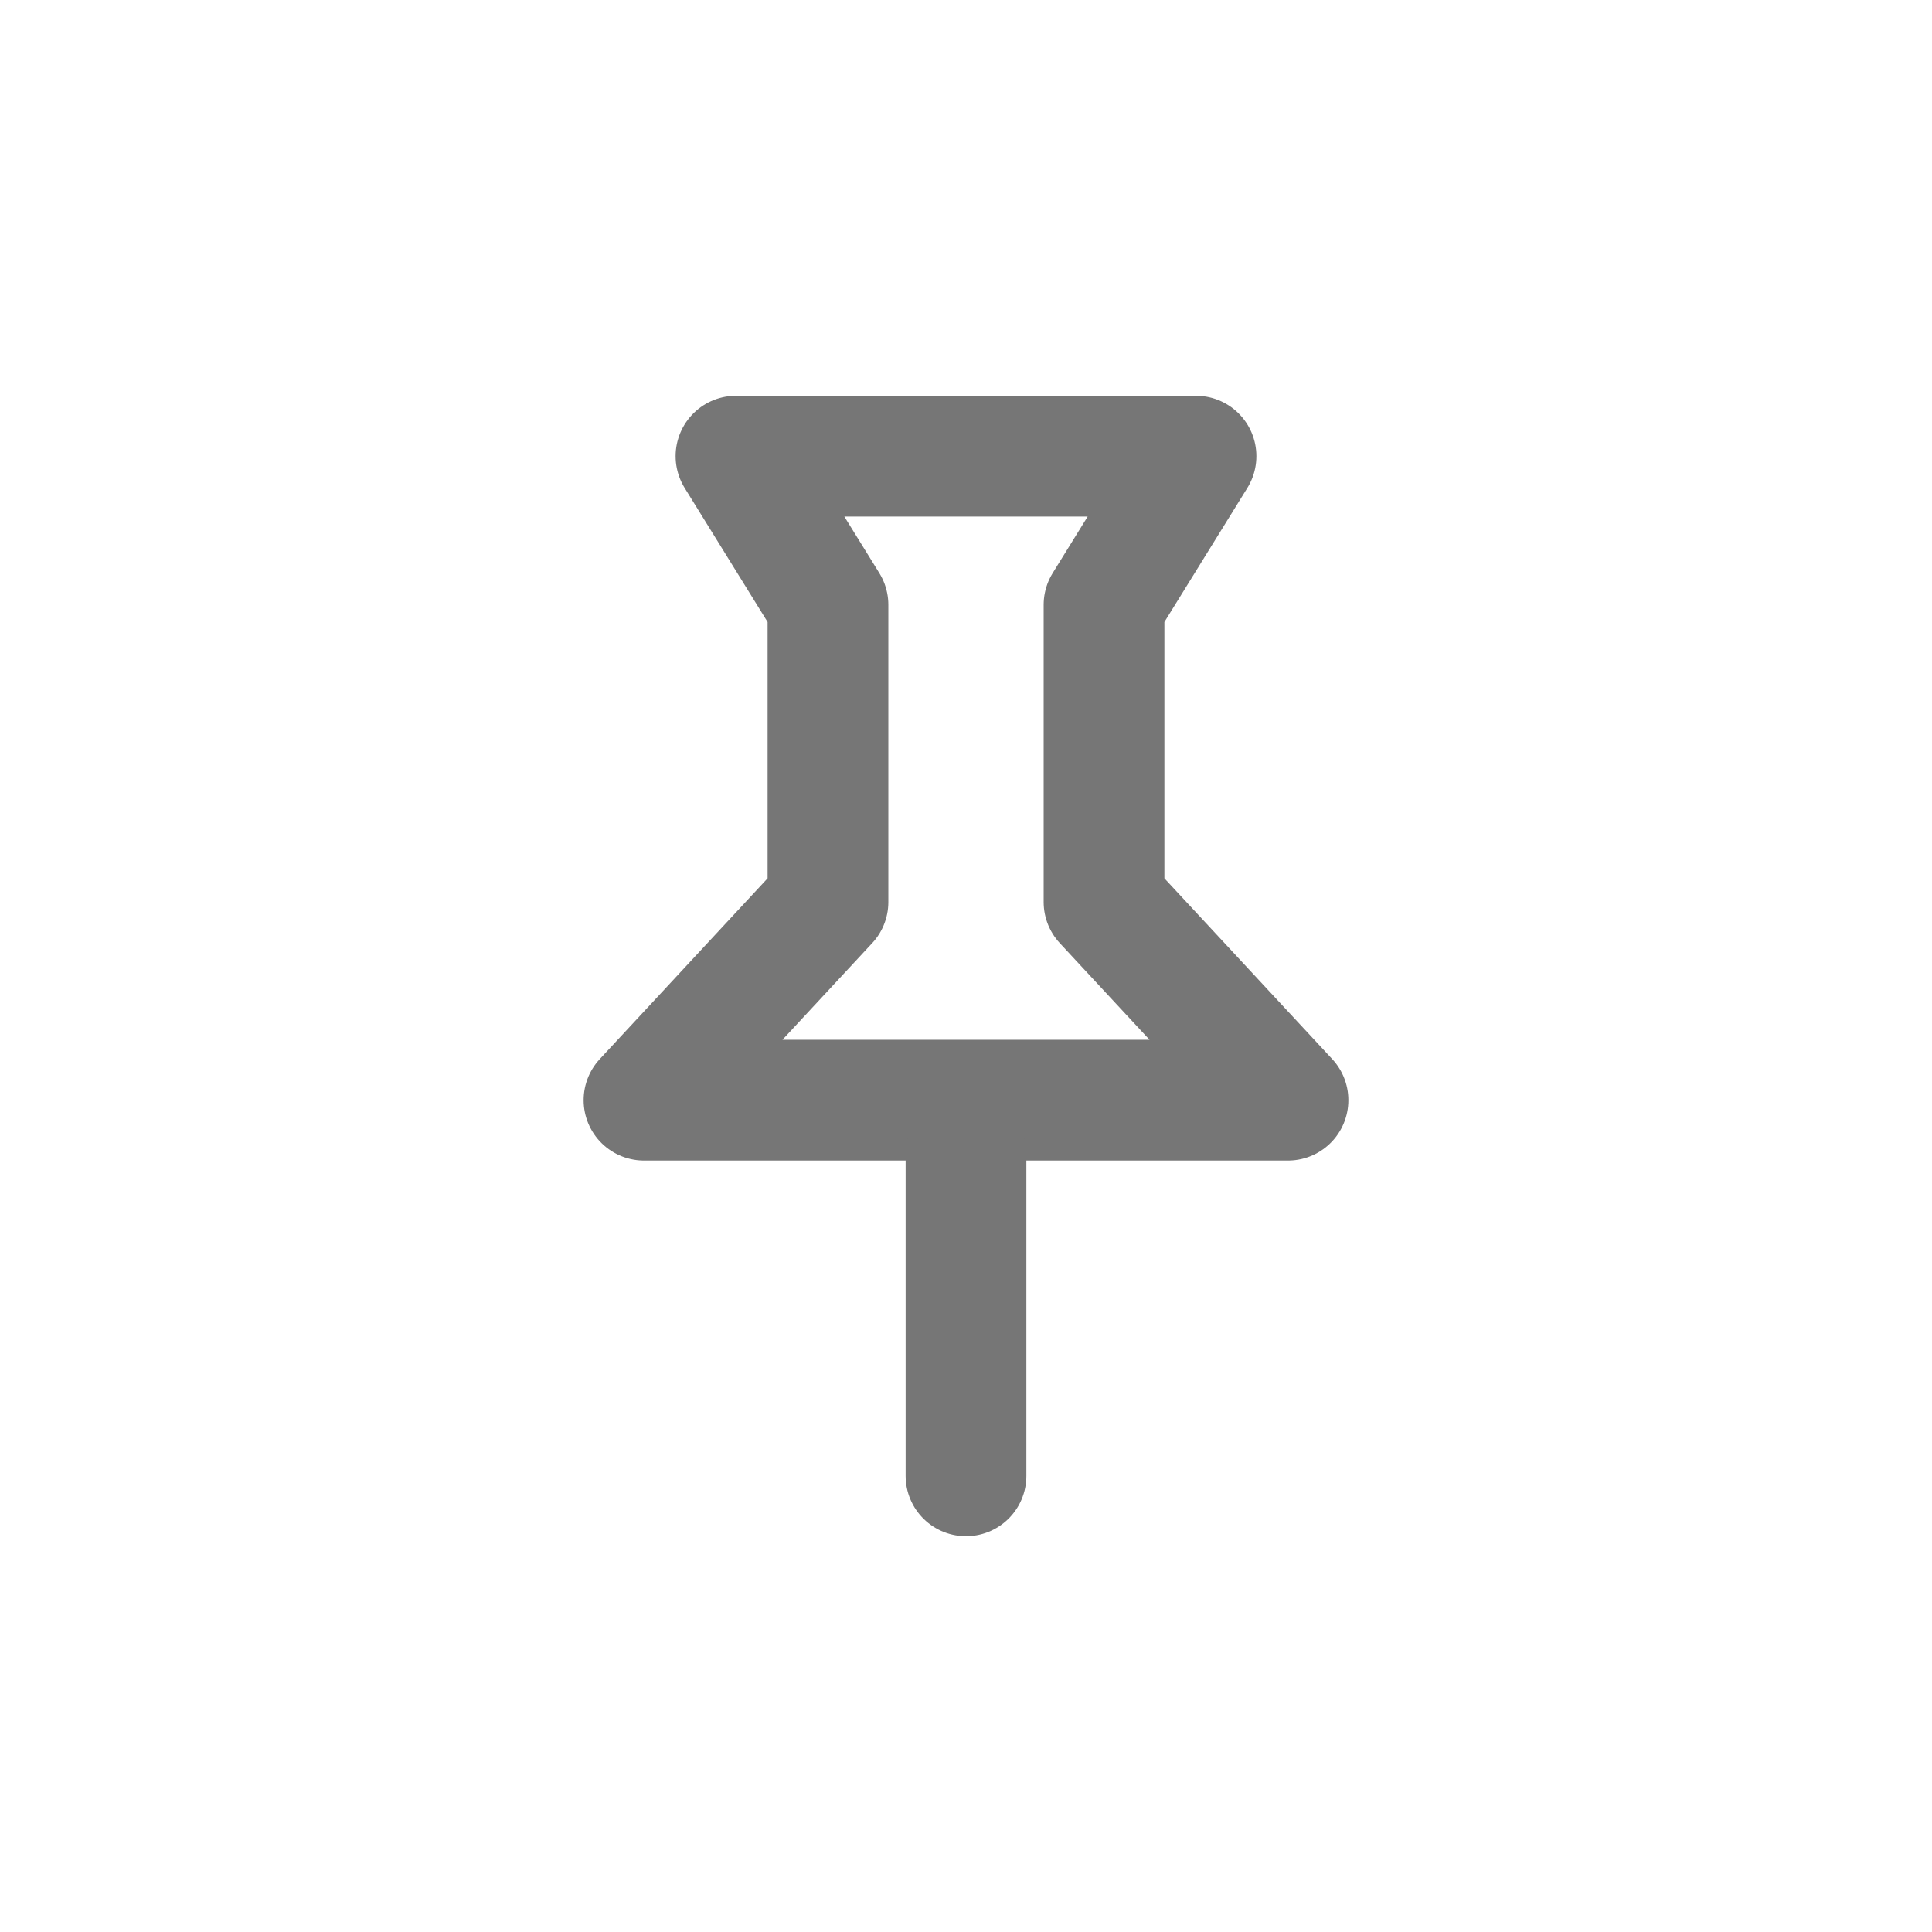
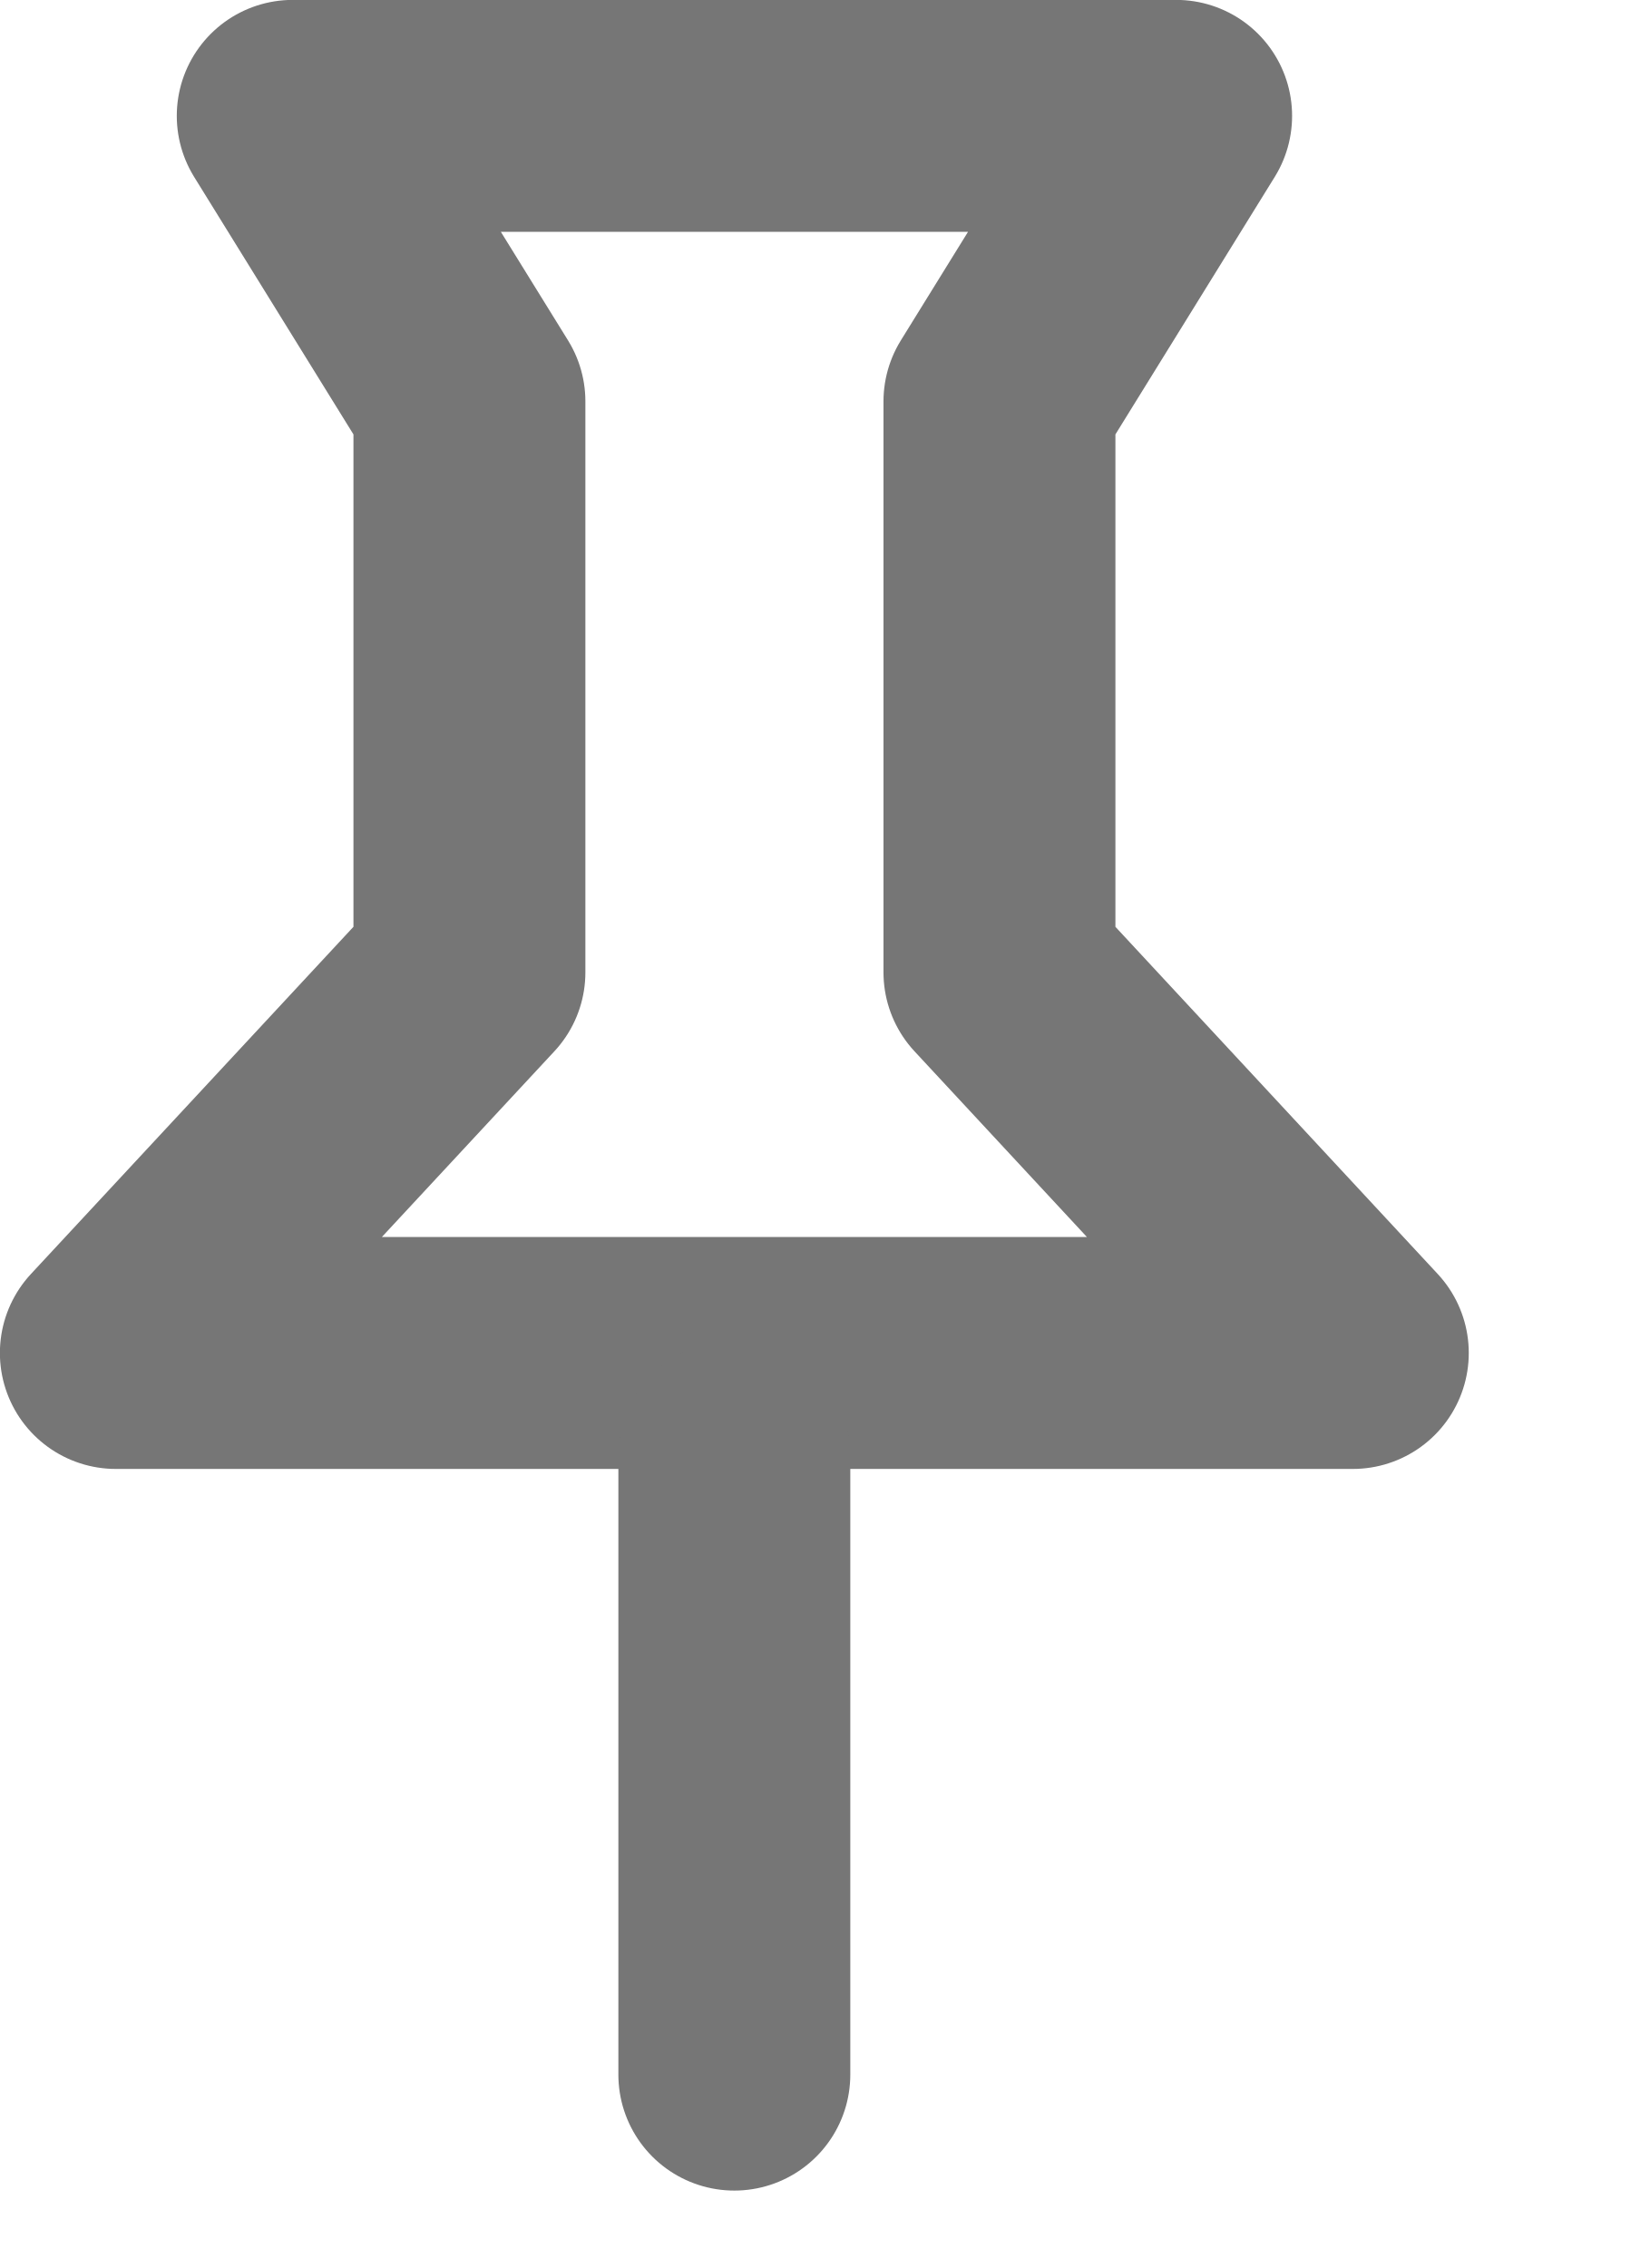
- <svg xmlns="http://www.w3.org/2000/svg" width="18" height="18" viewBox="0 0 18 18" fill="none">
-   <path d="M11.143 4.25H6.857L7.714 5.635V8.404L6 10.25H12L10.286 8.404V5.635L11.143 4.25Z" stroke="#767676" stroke-width="1.125" stroke-linejoin="round" />
-   <path d="M9 13.75L9 10.75" stroke="#767676" stroke-width="1.125" stroke-linecap="round" />
+ <svg xmlns="http://www.w3.org/2000/svg" width="8" height="11" viewBox="0 0 8 11" fill="none">
+   <path d="M5.705 0.562H1.42L2.277 1.947V4.716L0.562 6.562H6.562L4.848 4.716V1.947L5.705 0.562Z" stroke="#767676" stroke-width="1.125" stroke-linejoin="round" />
+   <path d="M3.562 10.062L3.562 7.062" stroke="#767676" stroke-width="1.125" stroke-linecap="round" />
</svg>
